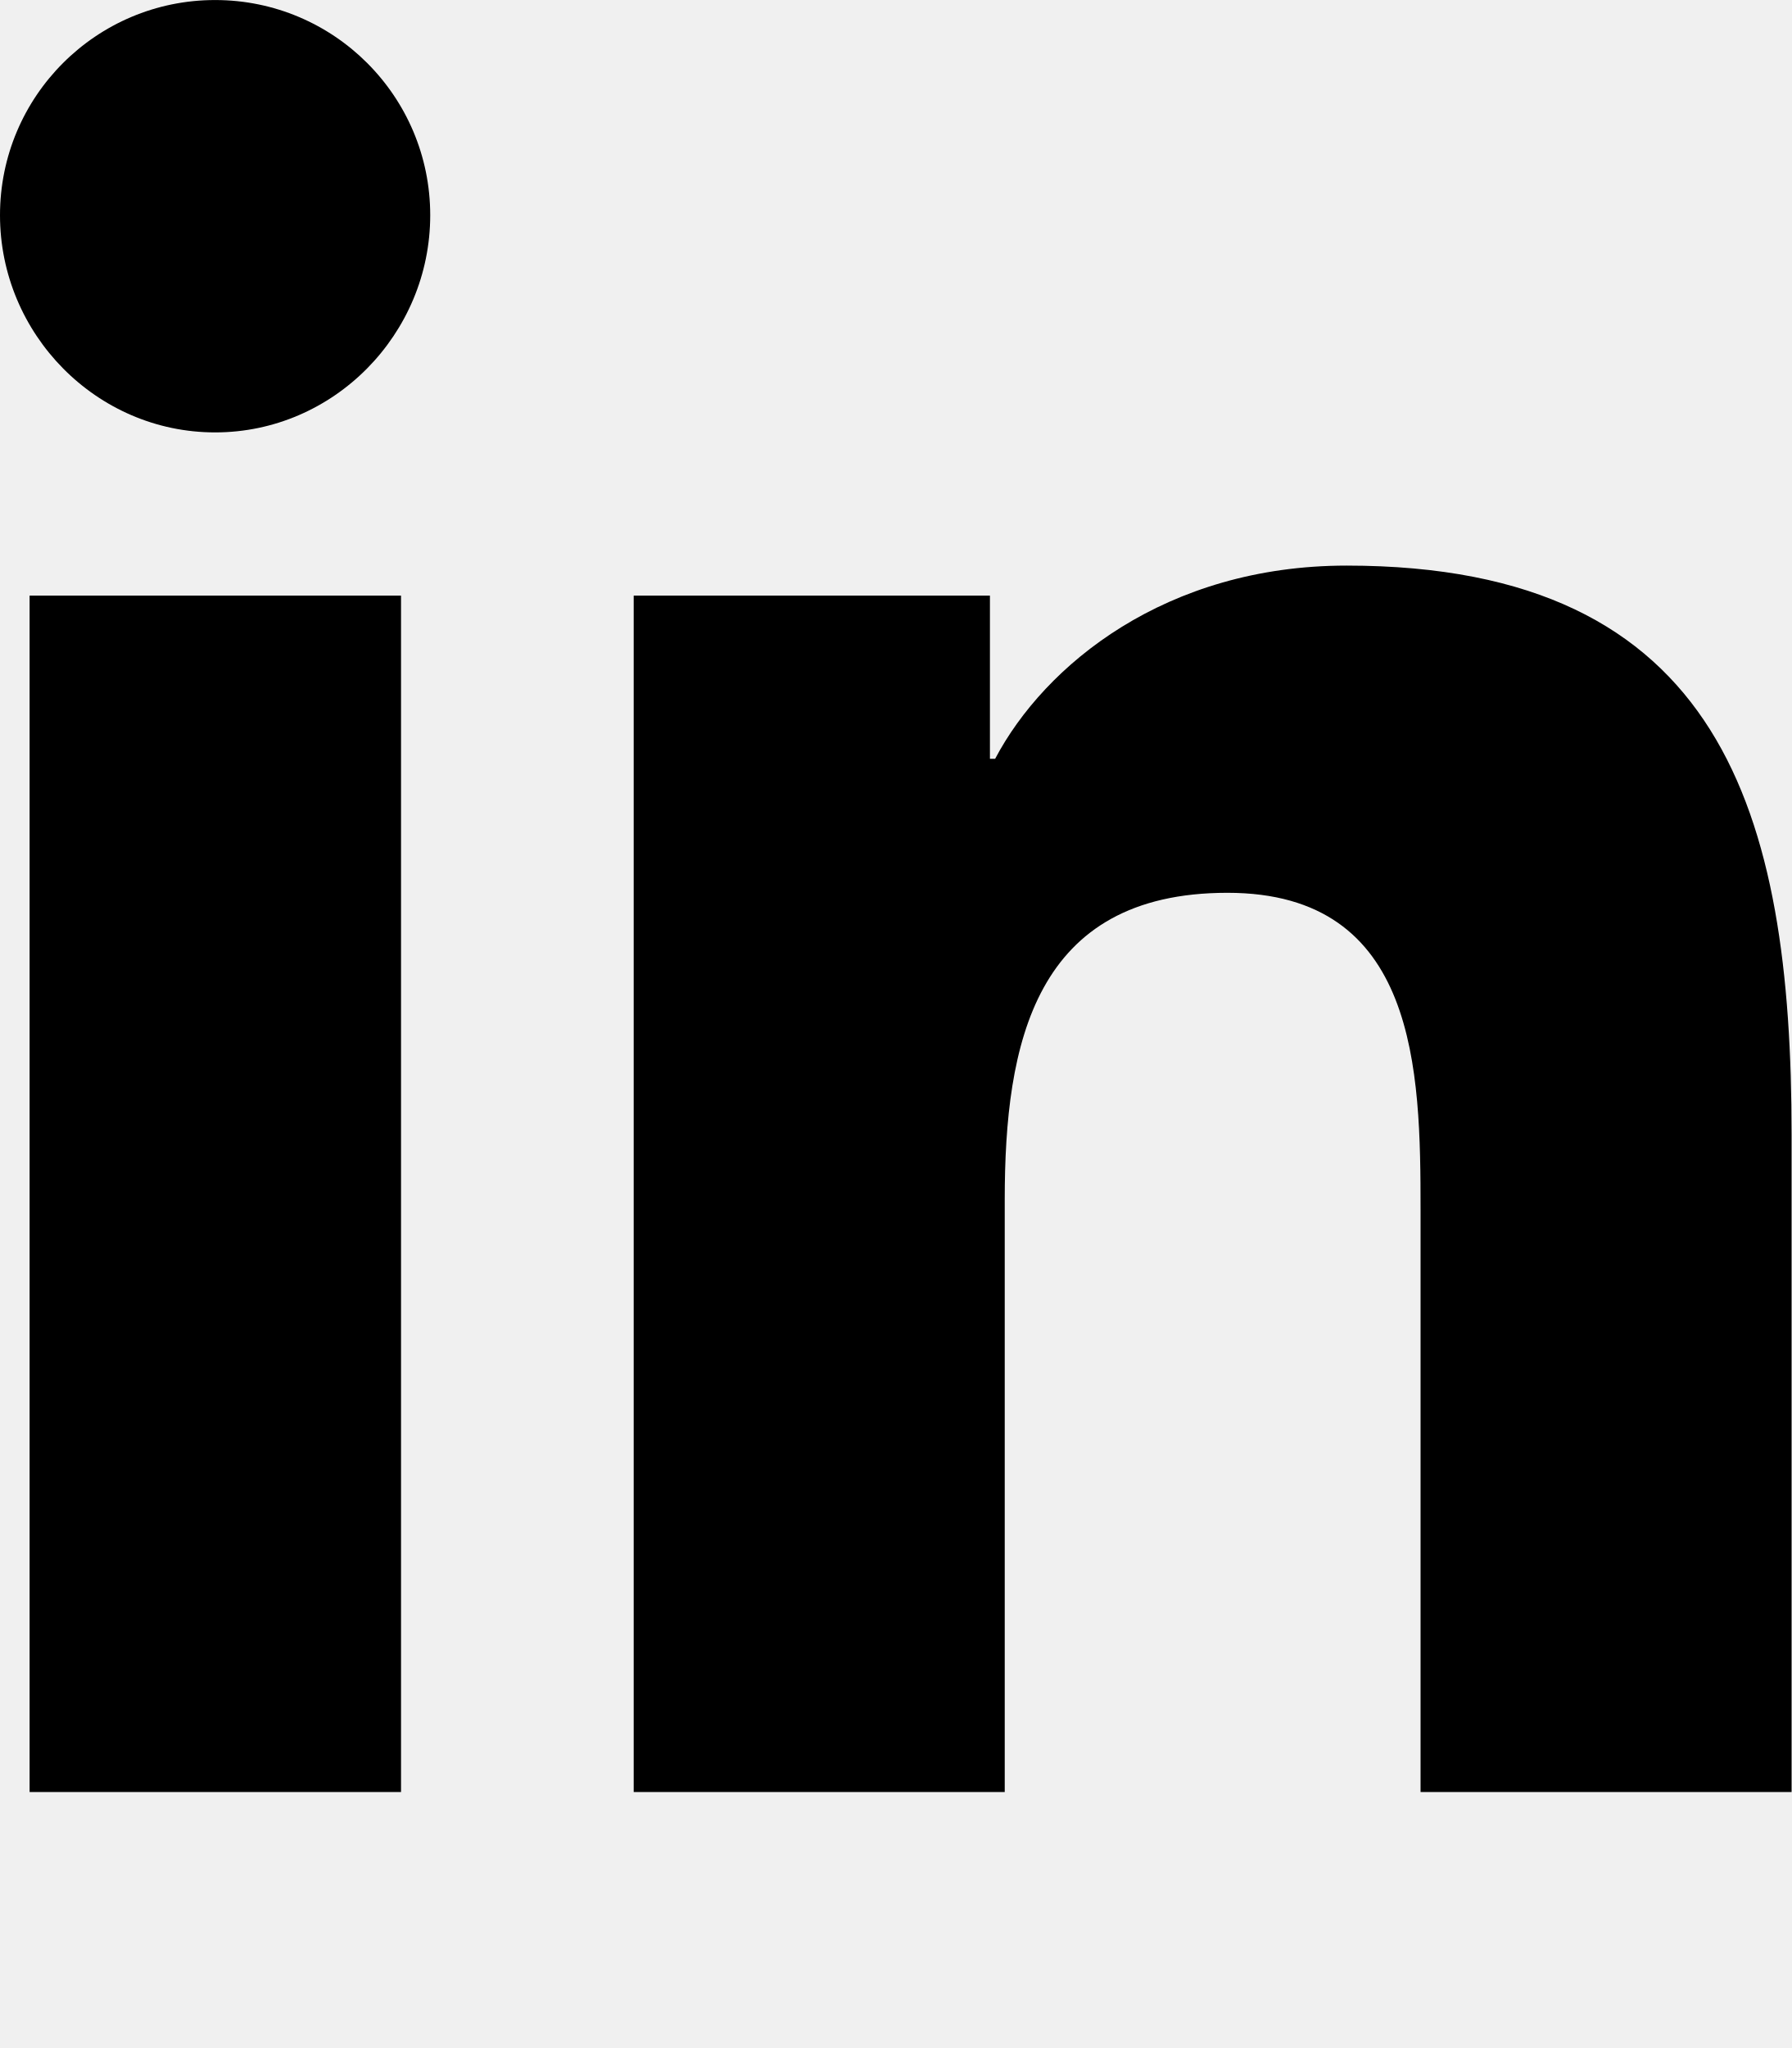
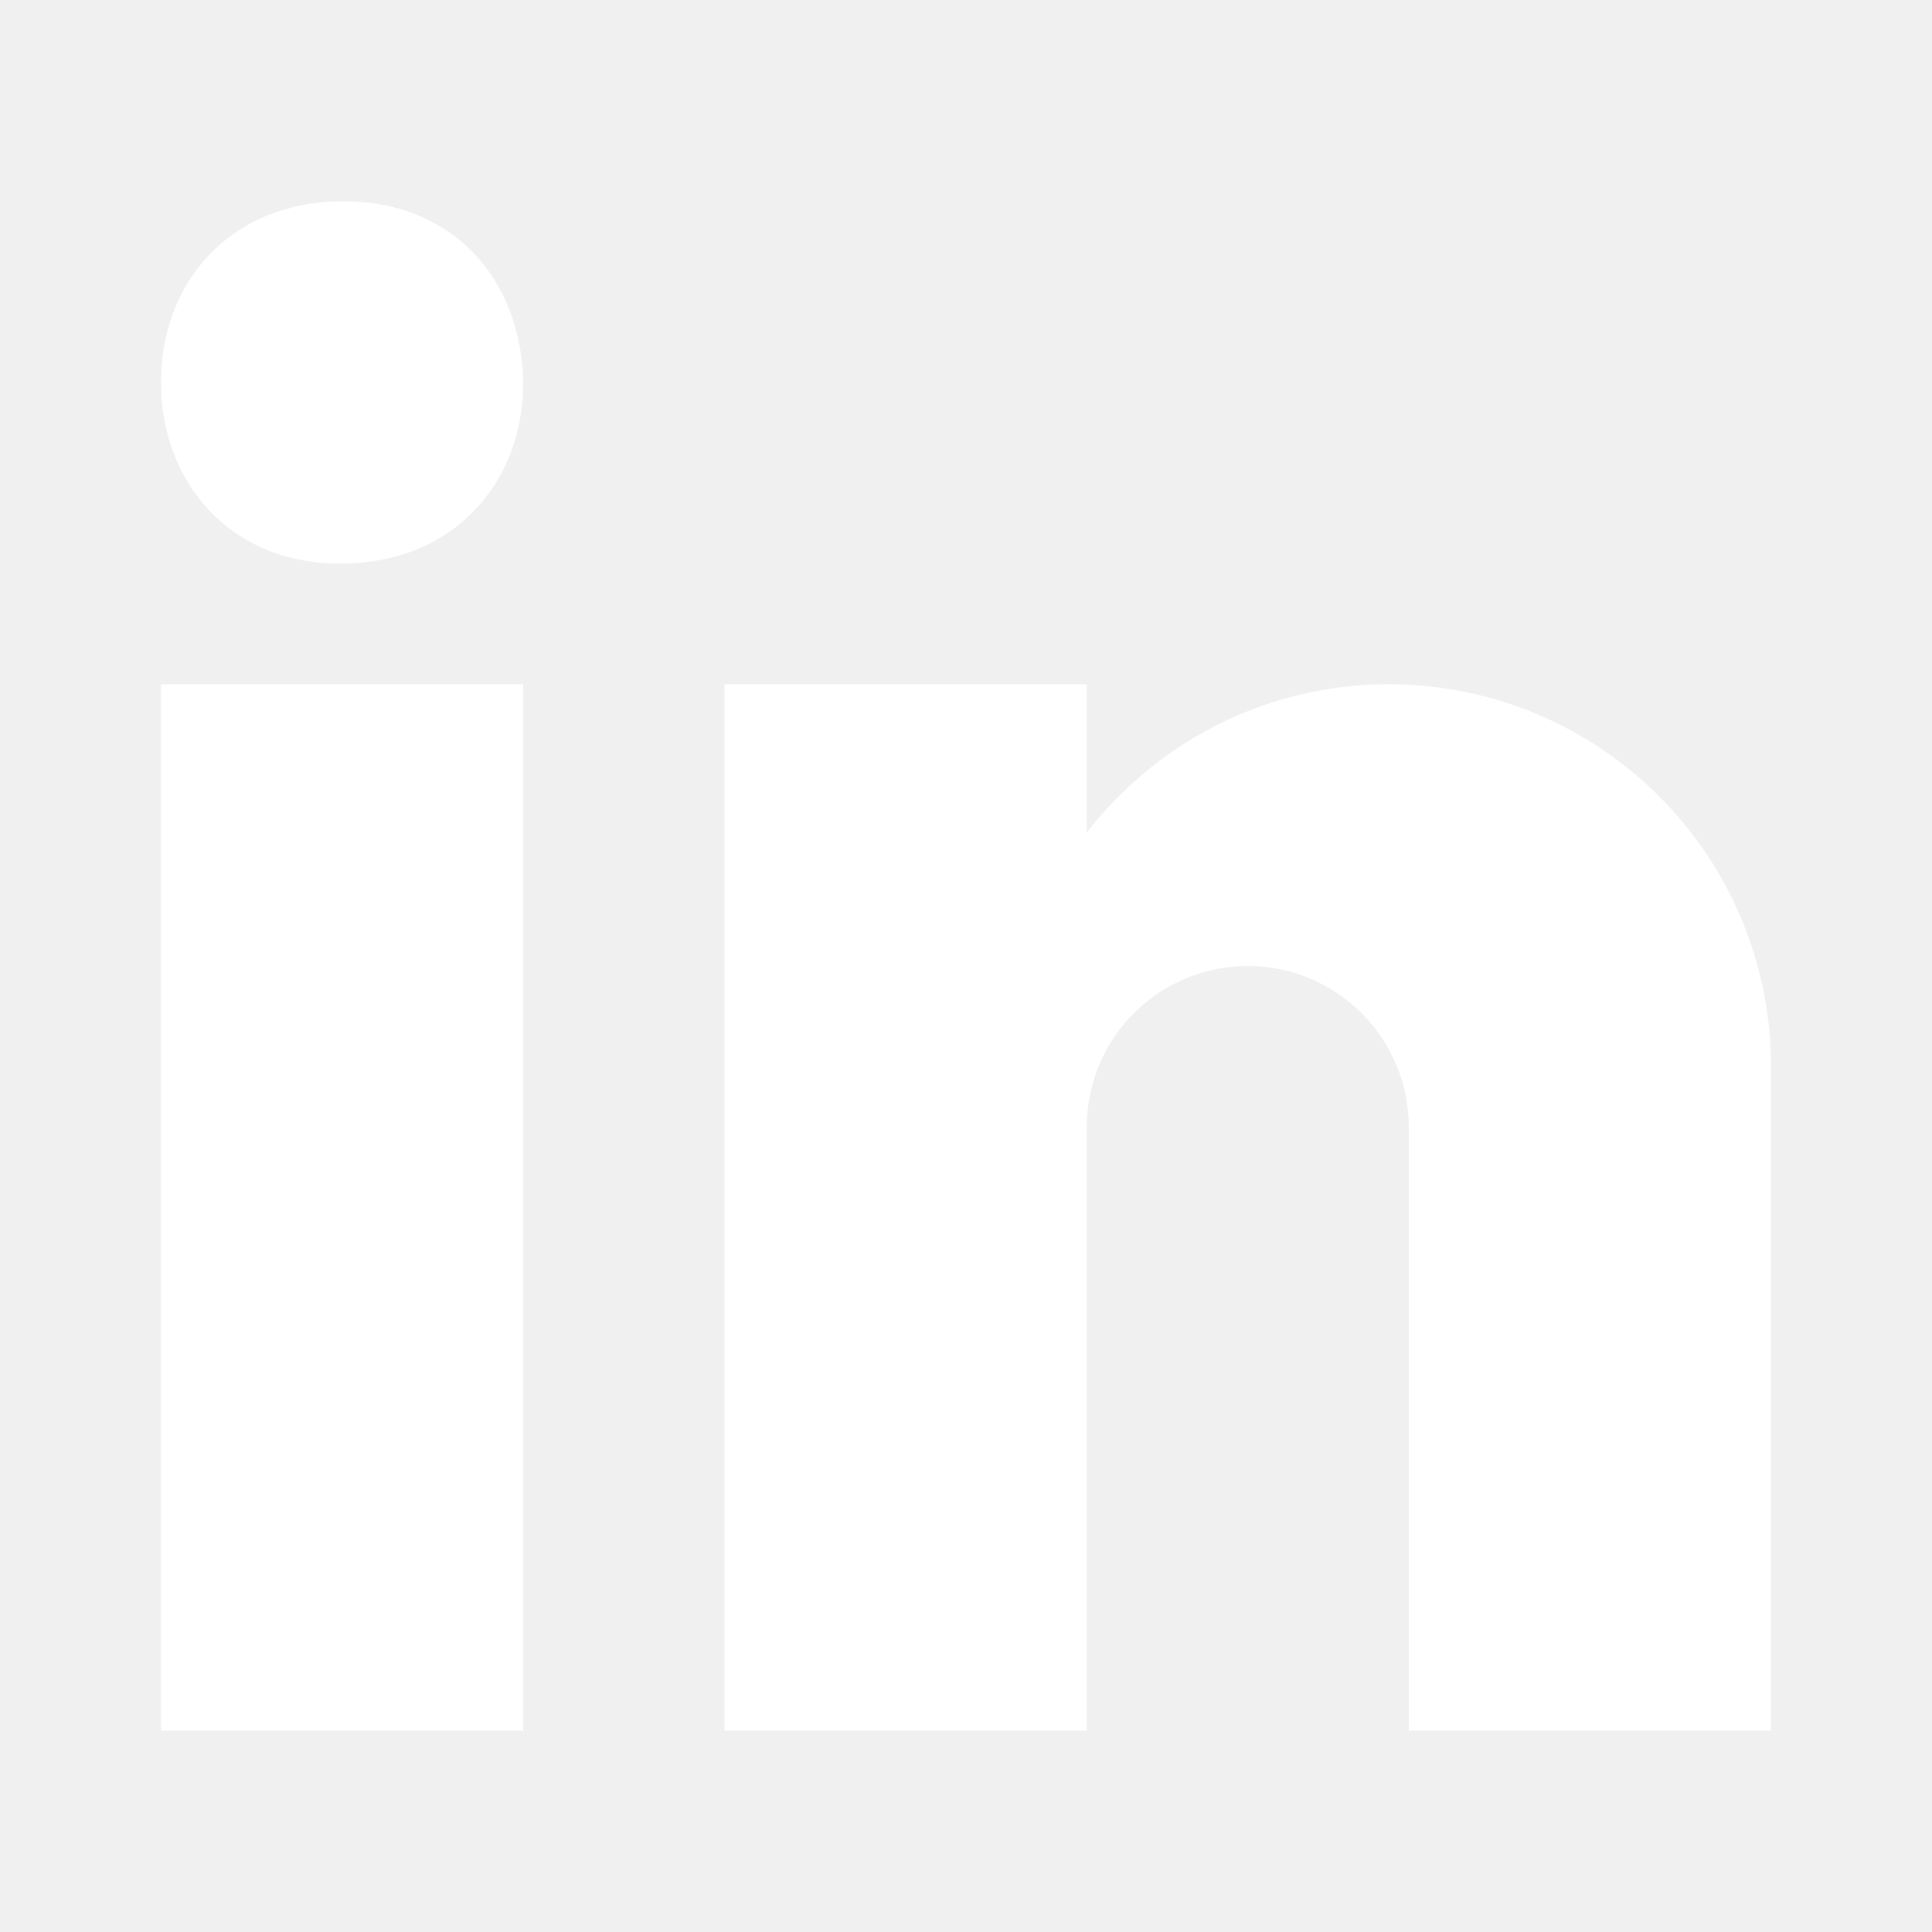
- <svg xmlns="http://www.w3.org/2000/svg" className="w-6 h-6 text-blue-500 fill-current" viewBox="0 0 448 512">
-   <path d="M100.28 448H7.4V148.9h92.88zM53.79 108.1C24.09 108.1 0 83.5 0 53.8a53.79 53.79 0 0 1 107.58 0c0 29.7-24.1 54.3-53.79 54.3zM447.9 448h-92.68V302.4c0-34.7-.7-79.2-48.29-79.2-48.29 0-55.69 37.7-55.69 76.7V448h-92.78V148.9h89.08v40.8h1.3c12.4-23.5 42.69-48.3 87.88-48.3 94 0 111.28 61.9 111.28 142.3V448z" />
+ <svg xmlns="http://www.w3.org/2000/svg" viewBox="0 0 48 48" width="48px" height="48px">
+   <path fill="#fff" d="M8.421 14h.052 0C11.263 14 13 12 13 9.5 12.948 6.945 11.263 5 8.526 5 5.789 5 4 6.945 4 9.5 4 12 5.736 14 8.421 14zM4 17H13V43H4zM44 26.5c0-5.247-4.253-9.5-9.5-9.5-3.053 0-5.762 1.446-7.5 3.684V17h-9v26h9V28h0c0-2.209 1.791-4 4-4s4 1.791 4 4v15h9C44 43 44 27.955 44 26.5z" />
</svg>
